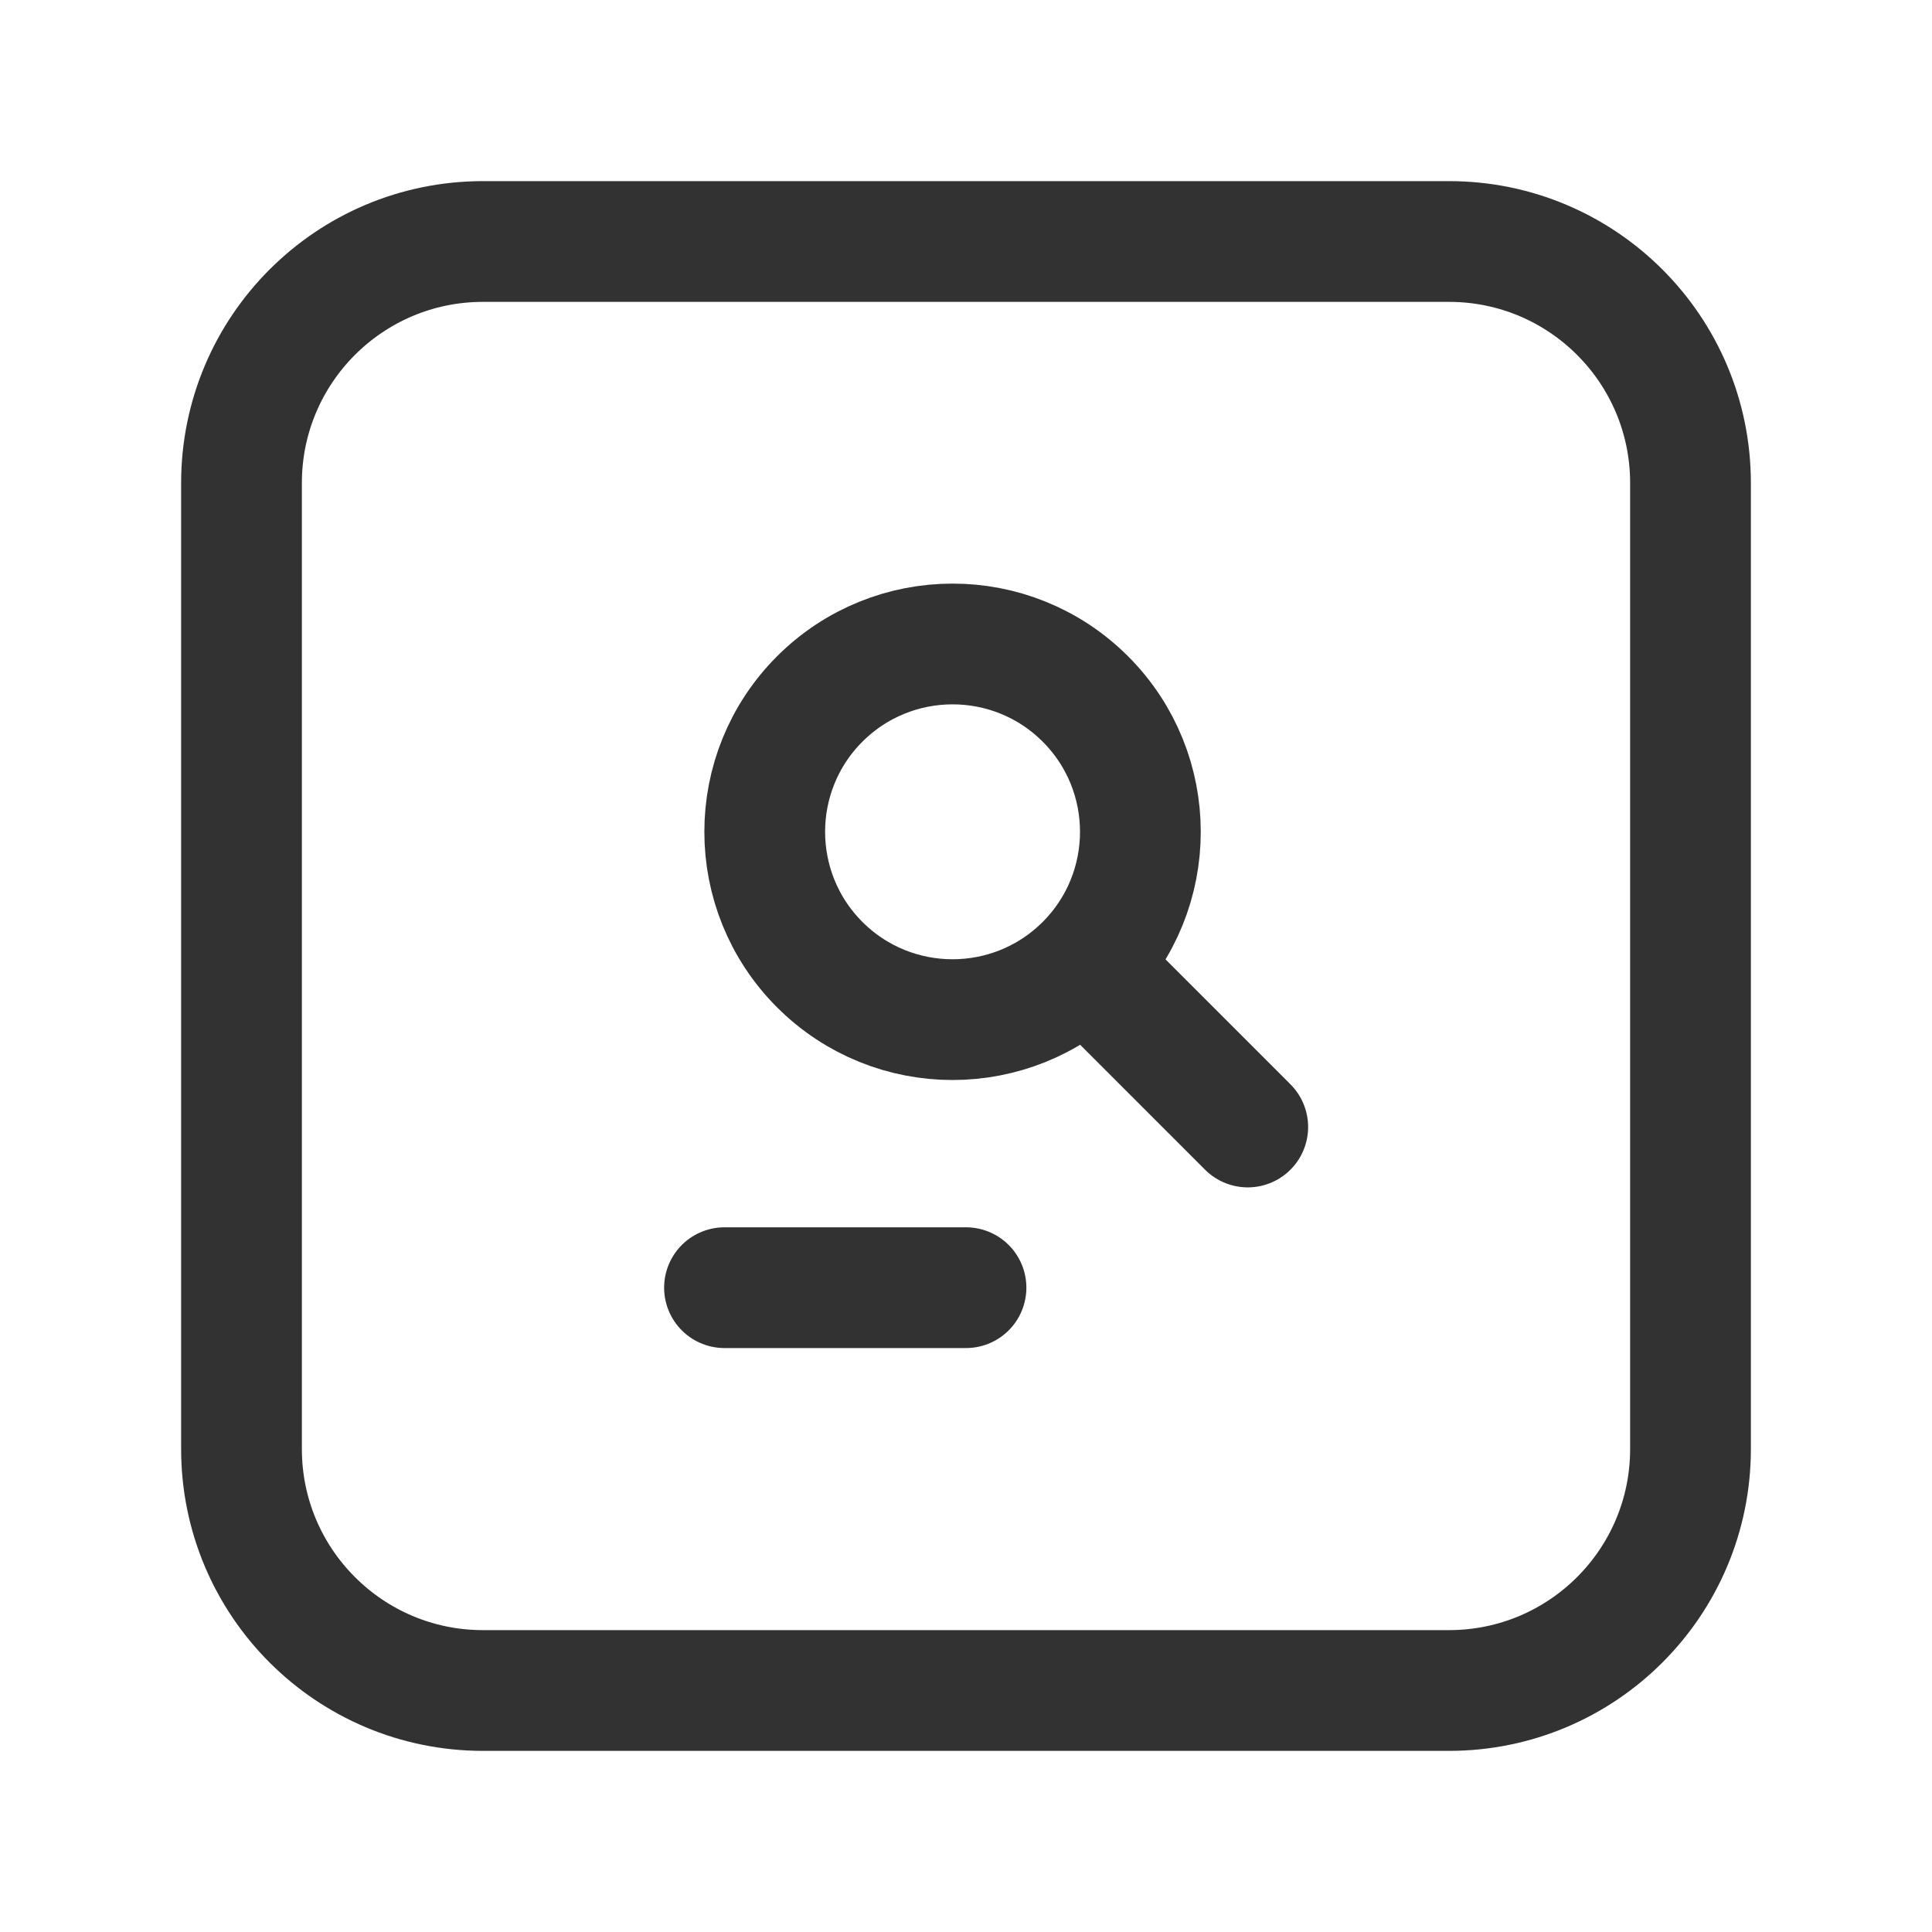
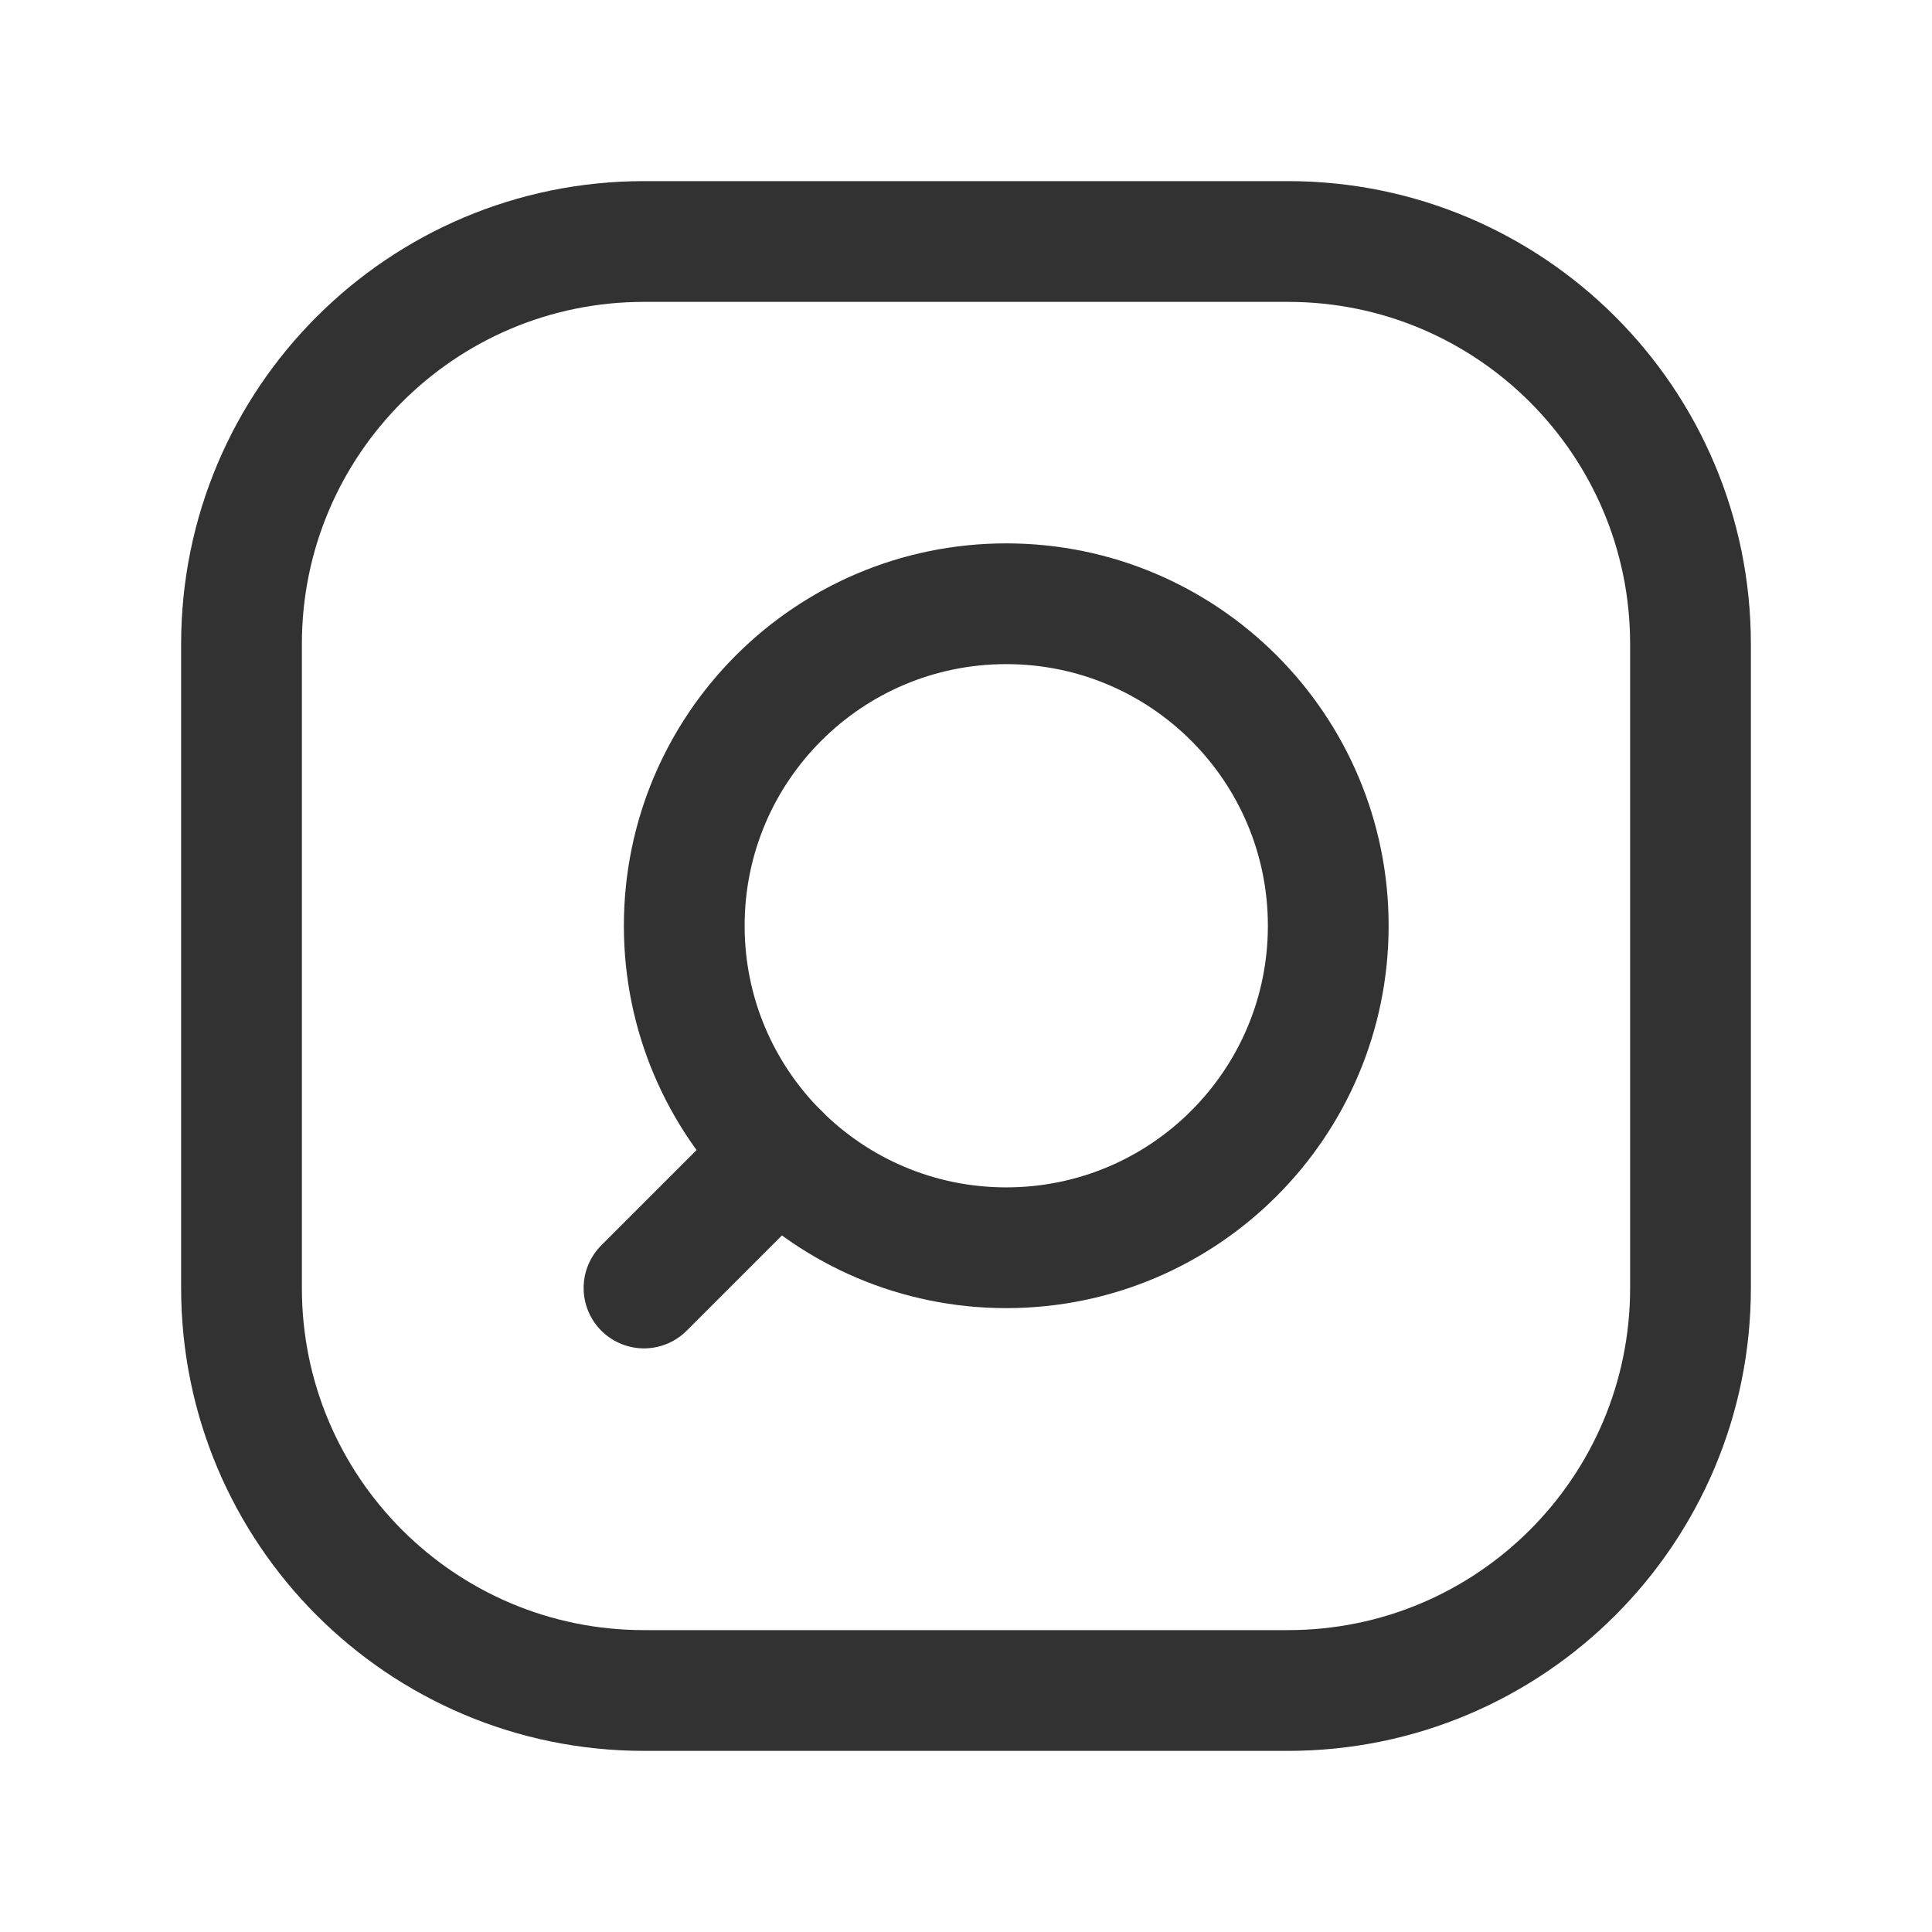
- <svg xmlns="http://www.w3.org/2000/svg" version="1.1" id="Layer_1" x="0px" y="0px" width="24px" height="24px" viewBox="0 0 24 24" enable-background="new 0 0 24 24" xml:space="preserve">
-   <g>
-     <g>
-       <path fill="none" stroke="#323232" stroke-width="1.5" stroke-linecap="round" stroke-linejoin="round" d="M15.5,14l-2.013-2.013" />
-       <path fill="none" stroke="#323232" stroke-width="1.5" stroke-linecap="round" stroke-linejoin="round" d="M13.483,8.683    c0.911,0.911,0.911,2.389,0,3.3s-2.389,0.911-3.3,0s-0.911-2.389,0-3.3C11.095,7.772,12.572,7.772,13.483,8.683" />
-       <path fill="none" stroke="#323232" stroke-width="1.5" stroke-linecap="round" stroke-linejoin="round" d="M9,15.996h3" />
-       <path fill="none" stroke="#323232" stroke-width="1.5" stroke-linecap="round" stroke-linejoin="round" d="M18,21H6    c-1.657,0-3-1.343-3-3V6c0-1.657,1.343-3,3-3h12c1.657,0,3,1.343,3,3v12C21,19.657,19.657,21,18,21z" />
-     </g>
-     <path fill="none" d="M0,0h24v24H0V0z" />
-   </g>
+ <svg xmlns="http://www.w3.org/2000/svg" viewBox="0 0 24 24">
+   <path d="M8,16l1.672-1.672" fill="none" stroke="#323232" stroke-linecap="round" stroke-linejoin="round" stroke-width="1.5" />
+   <path d="M12.5,7.5a4,4,0,1,0,4,4,4,4,0,0,0-4-4" fill="none" stroke="#323232" stroke-linecap="round" stroke-linejoin="round" stroke-width="1.5" />
+   <rect x="3" y="3" width="18" height="18" rx="5" stroke-width="1.5" stroke="#323232" stroke-linecap="round" stroke-linejoin="round" fill="none" />
+   <path d="M0,0H24V24H0Z" fill="none" />
</svg>
